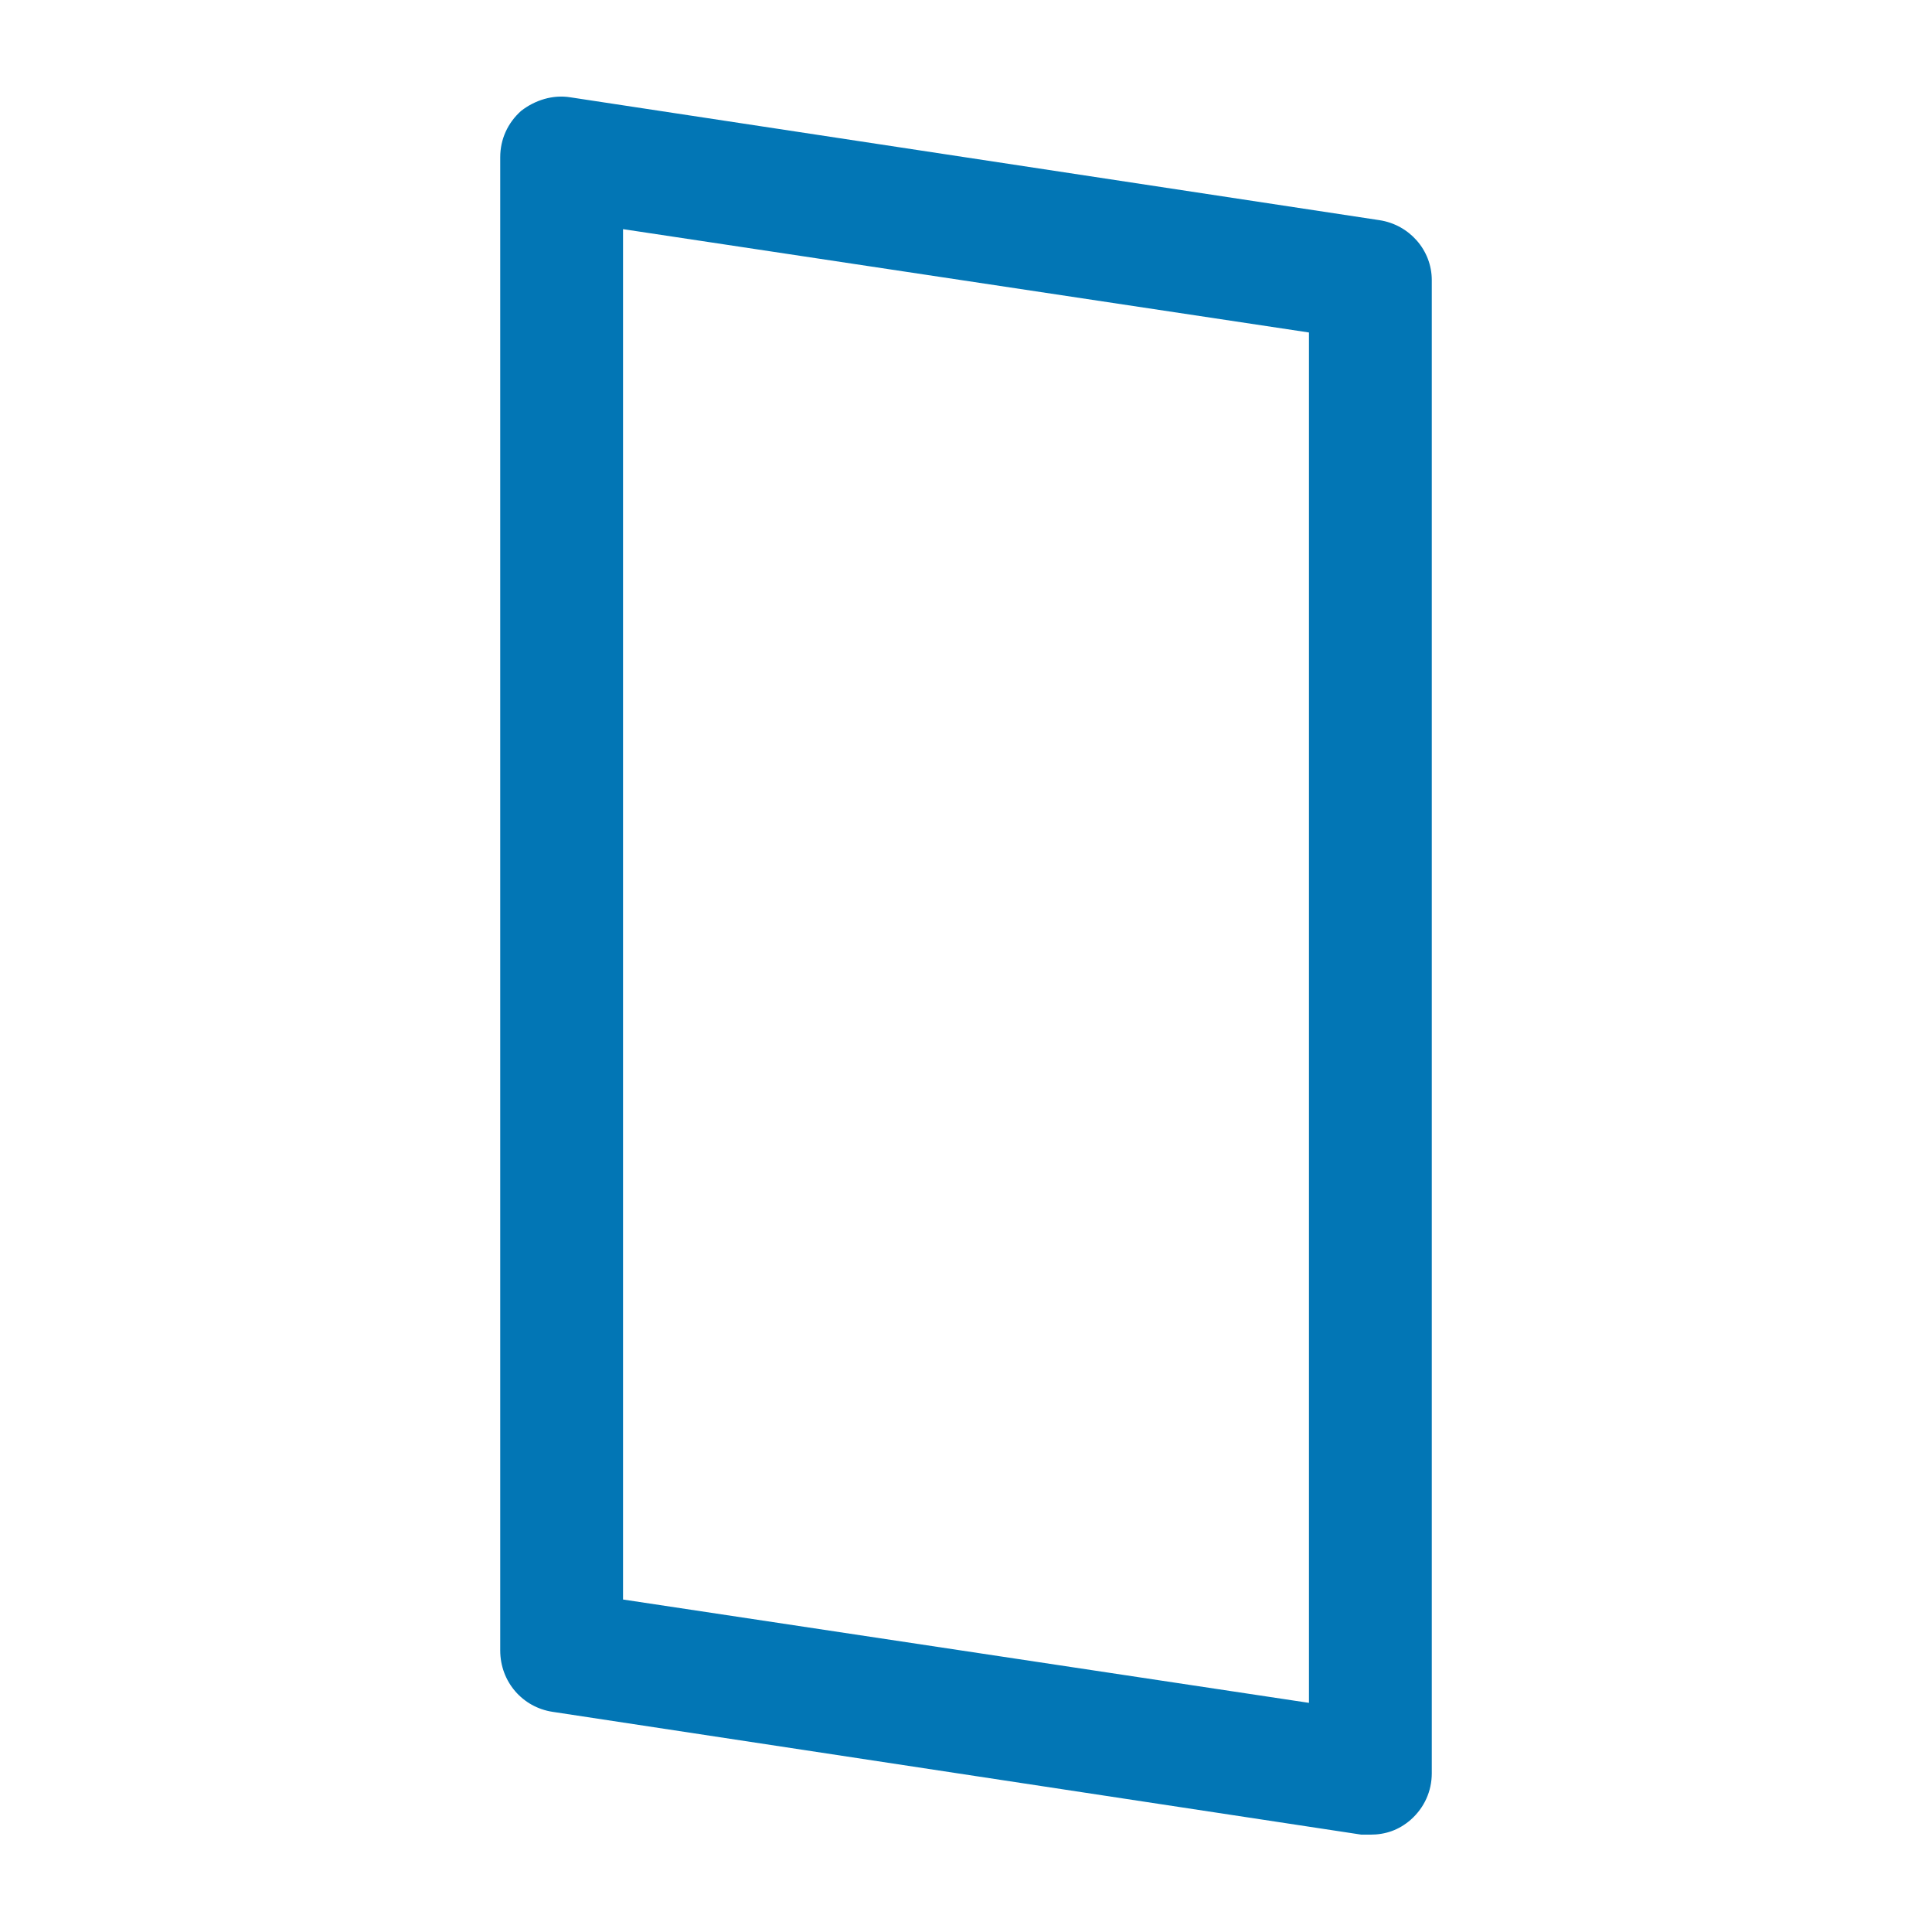
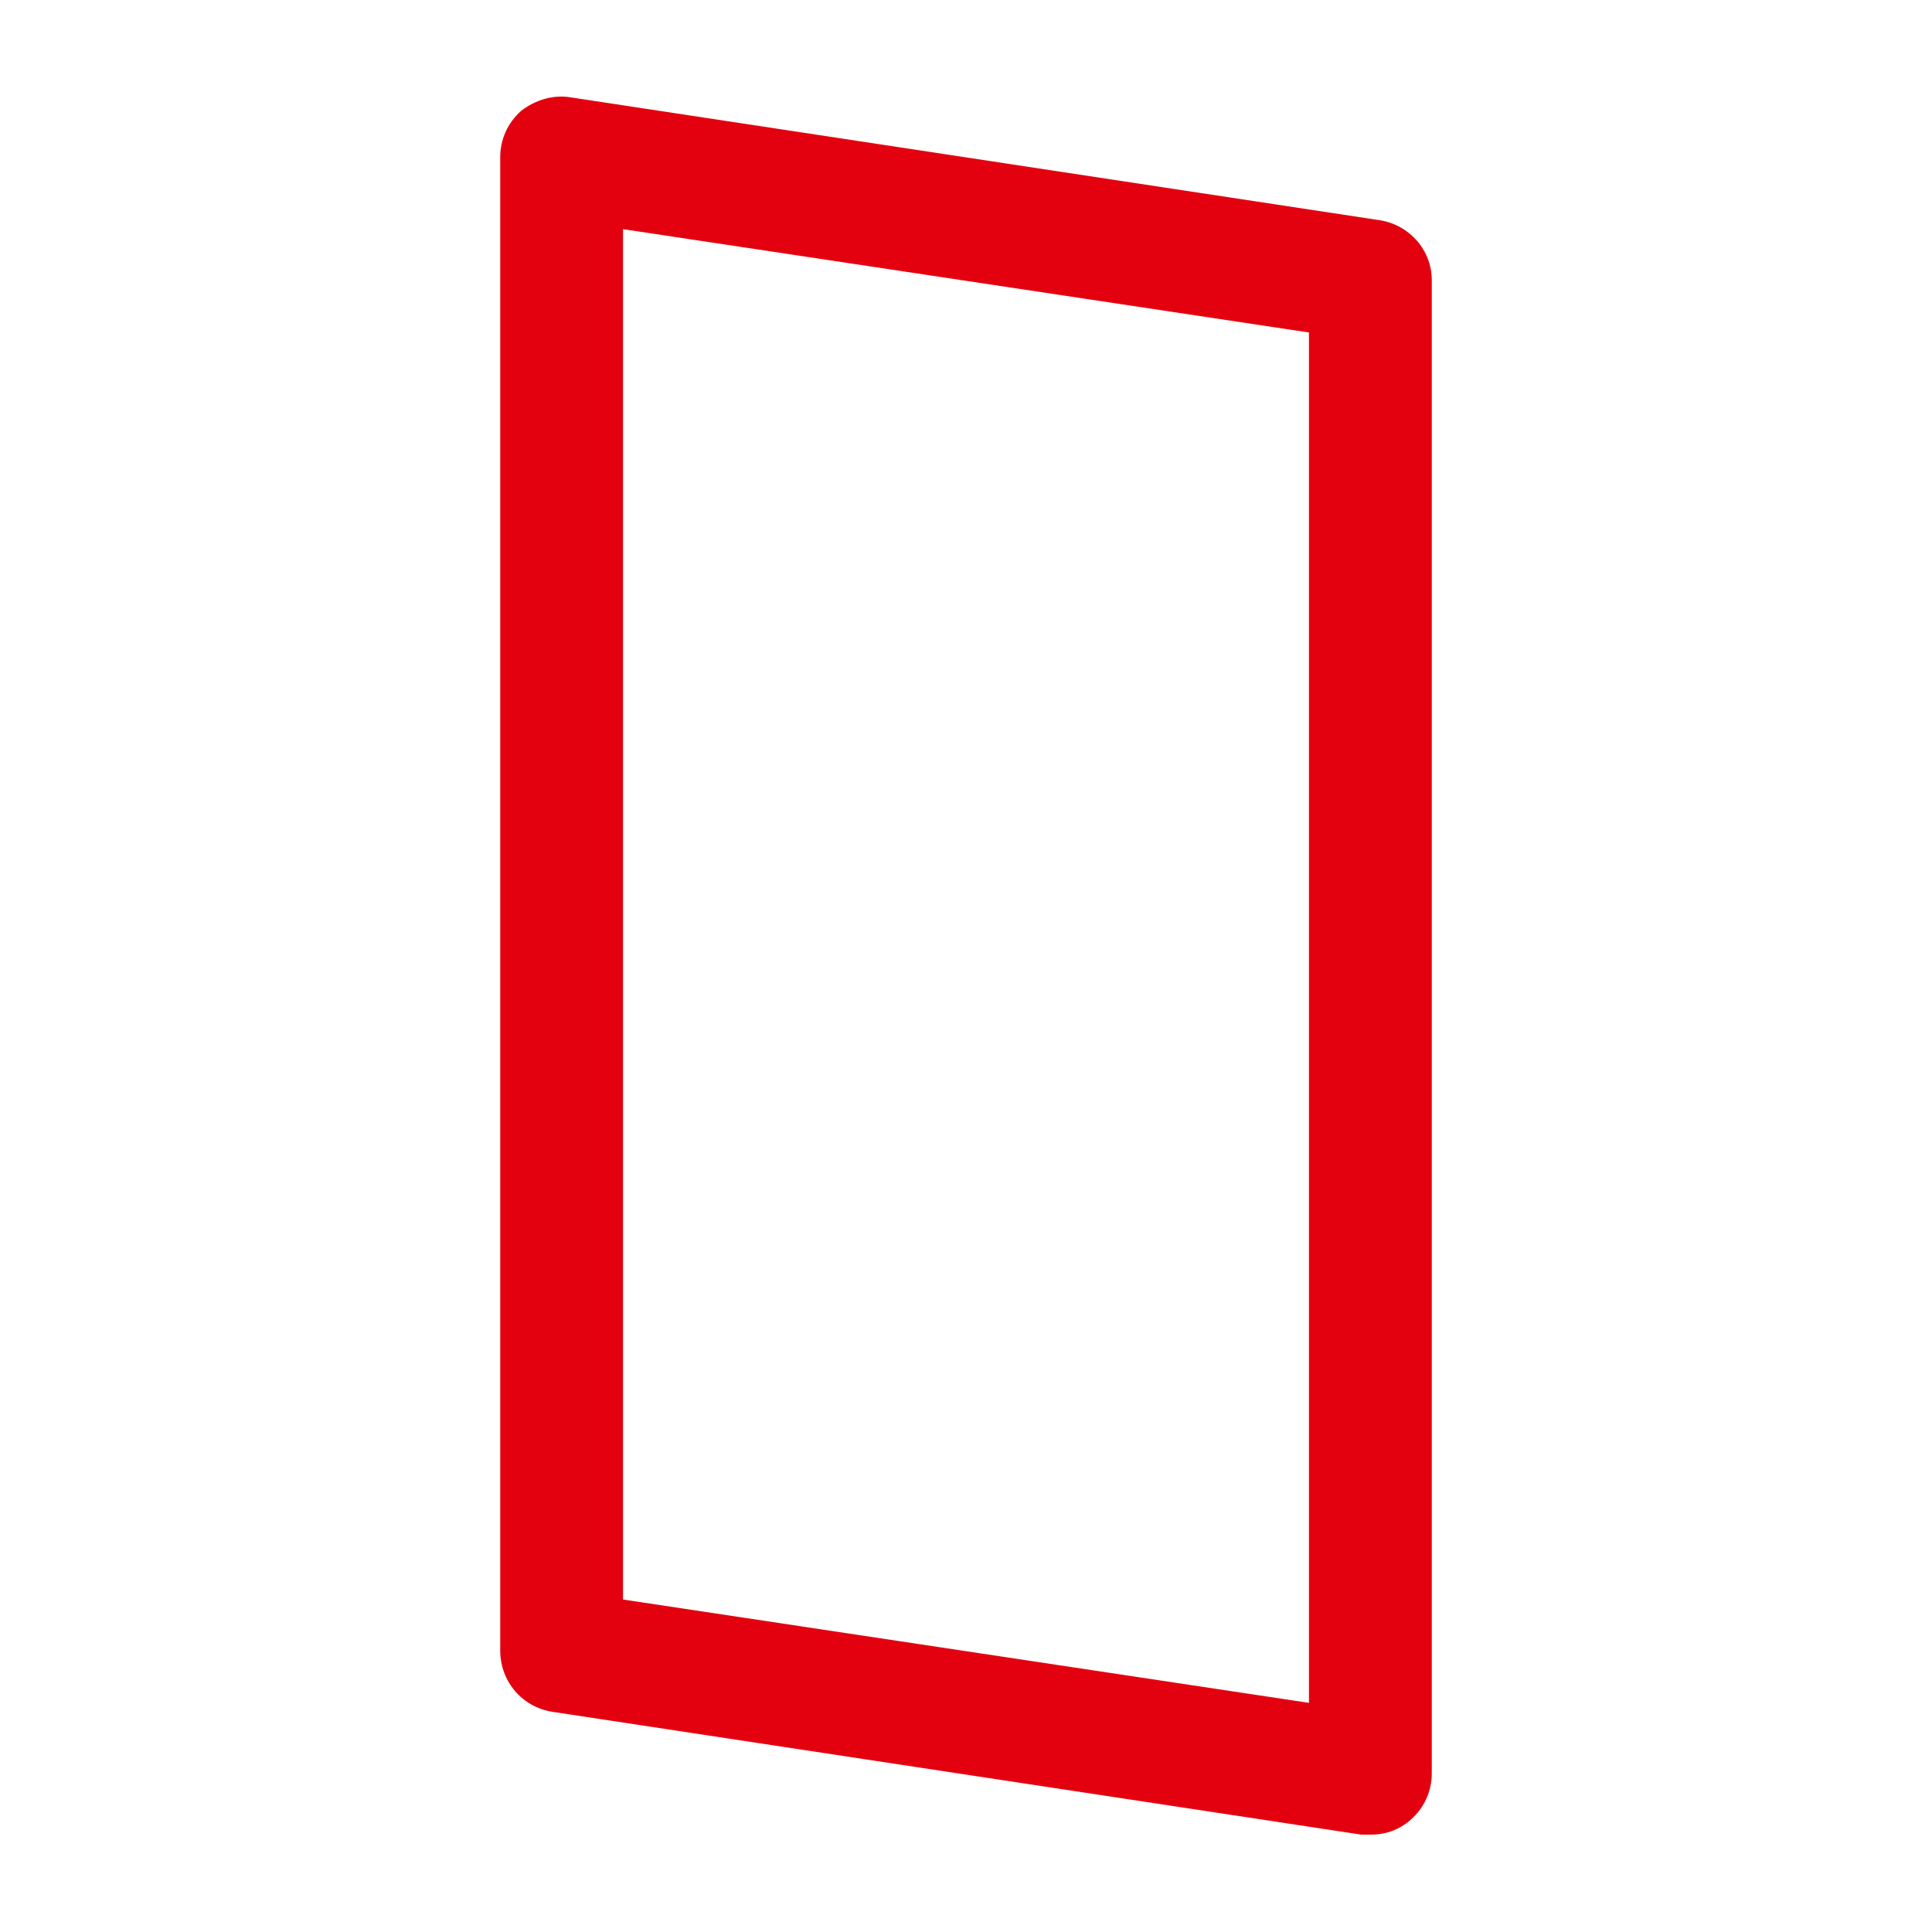
<svg xmlns="http://www.w3.org/2000/svg" version="1.1" viewBox="0 0 129 129" enable-background="new 0 0 129 129" width="512px" height="512px">
  <g>
-     <path d="m36.9,114.3l54,8.2c0.2,0 0.4,0 0.6,0 1,0 1.9-0.3 2.7-1 0.9-0.8 1.4-1.9 1.4-3.1v-99.7c0-2-1.5-3.7-3.5-4l-54-8.2c-1.2-0.2-2.4,0.2-3.3,0.9-0.9,0.8-1.4,1.9-1.4,3.1v99.7c-1.42109e-14,2.1 1.5,3.8 3.5,4.1zm4.7-99l45.8,6.9v91.5l-45.8-6.9v-91.5z" fill="#0276b5" />
+     <path d="m36.9,114.3l54,8.2c0.2,0 0.4,0 0.6,0 1,0 1.9-0.3 2.7-1 0.9-0.8 1.4-1.9 1.4-3.1v-99.7c0-2-1.5-3.7-3.5-4l-54-8.2c-1.2-0.2-2.4,0.2-3.3,0.9-0.9,0.8-1.4,1.9-1.4,3.1v99.7c-1.42109e-14,2.1 1.5,3.8 3.5,4.1zm4.7-99l45.8,6.9v91.5l-45.8-6.9v-91.5z" fill="#e4010f" />
  </g>
</svg>
